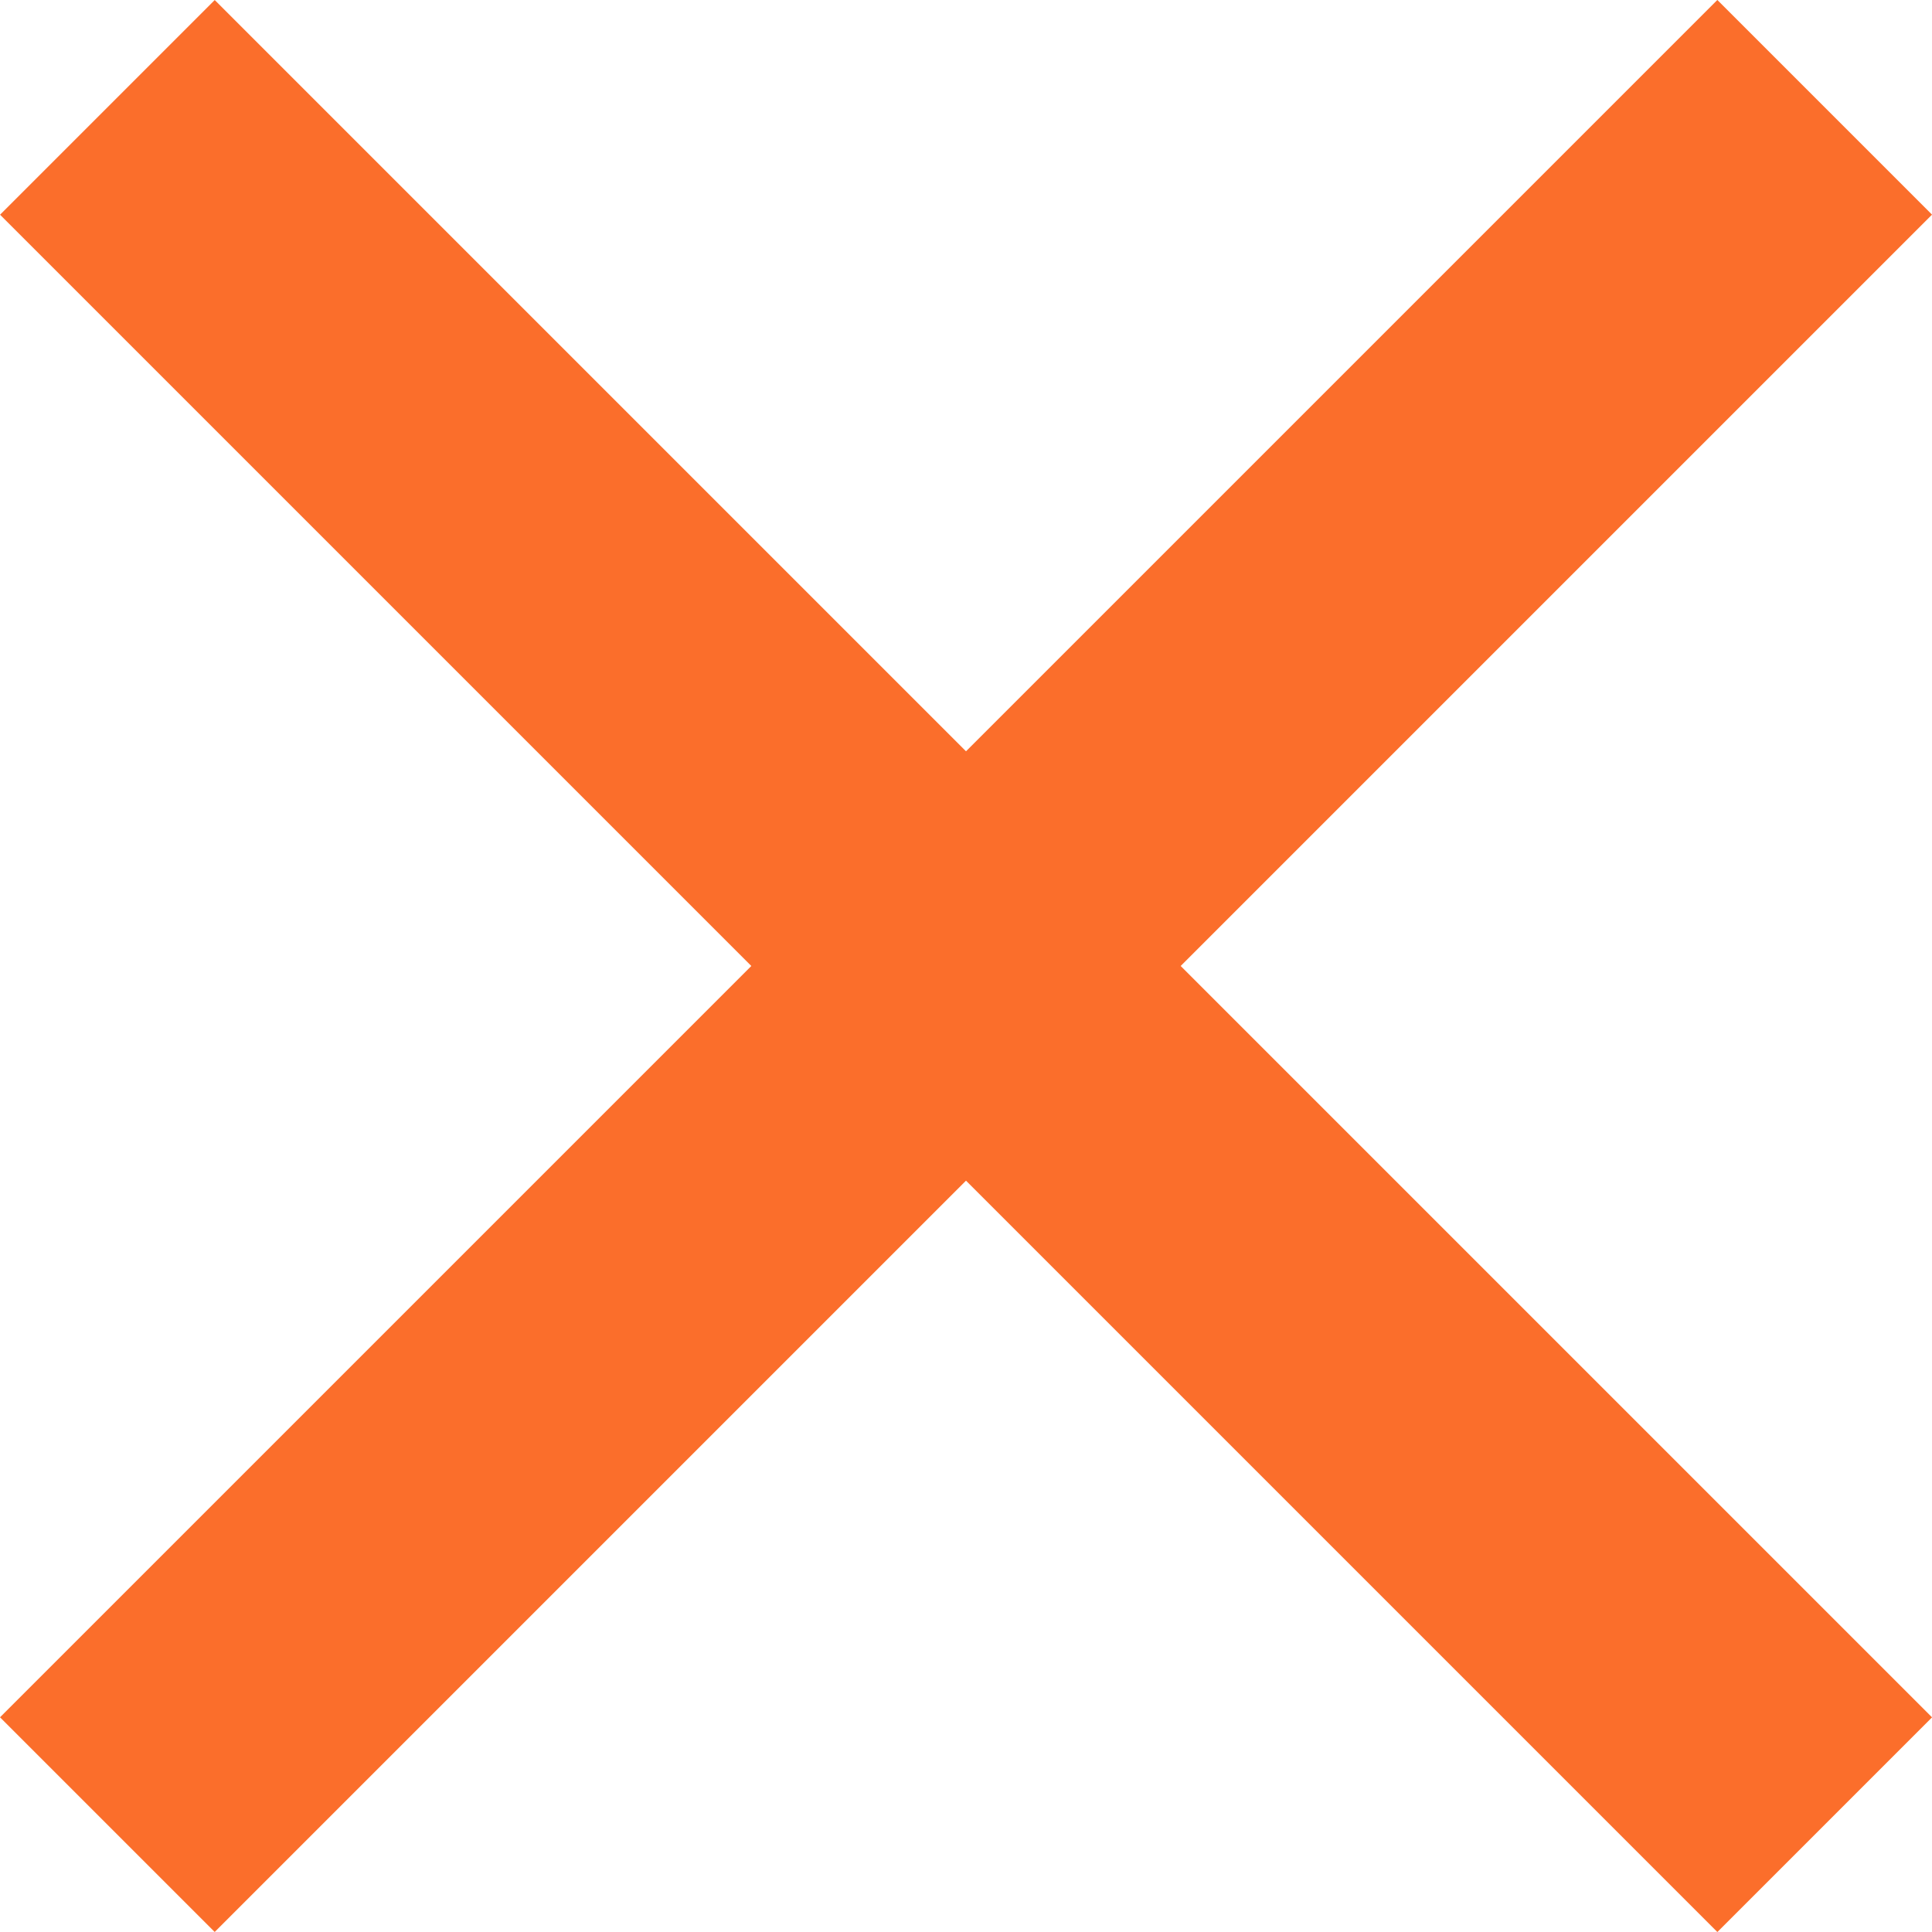
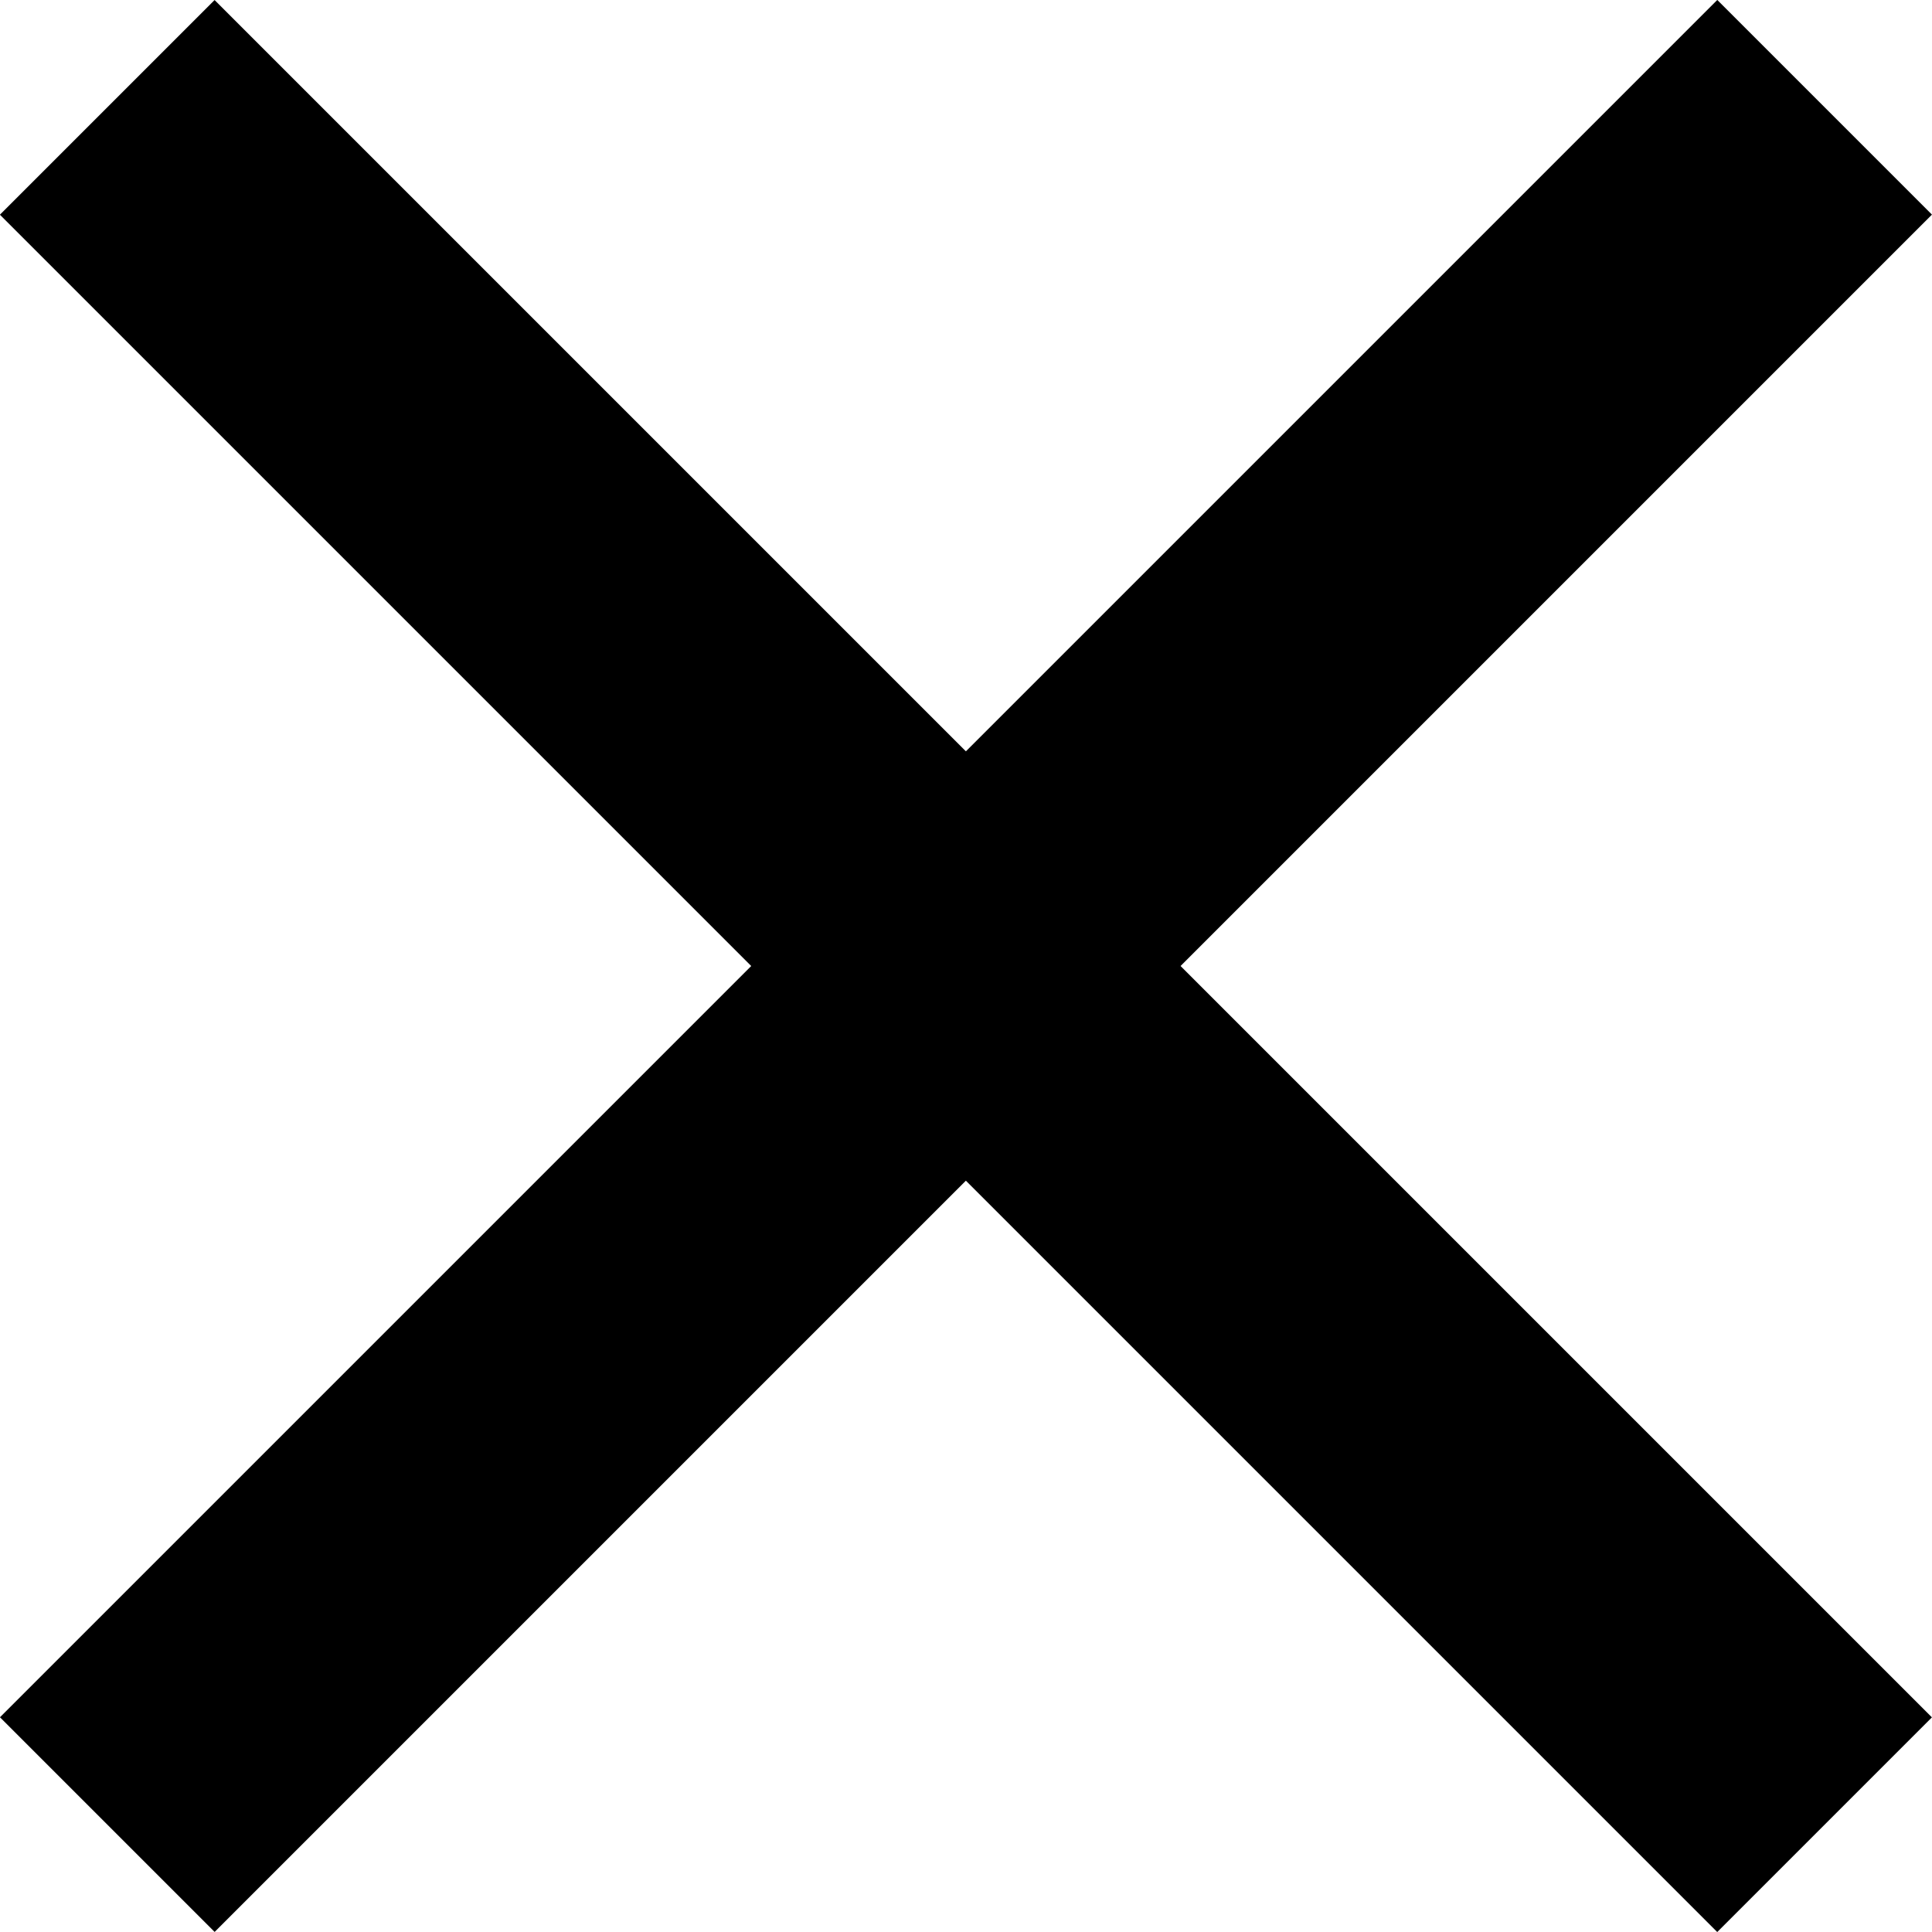
<svg xmlns="http://www.w3.org/2000/svg" width="14" height="14" viewBox="0 0 14 14" fill="none">
-   <rect x="1.556" y="0" width="17.599" height="2.2" transform="rotate(45 1.55566 0.00012207)" fill="#FB6E2B" />
-   <rect x="14.001" y="1.556" width="17.599" height="2.2" transform="rotate(135 14.0007 1.55554)" fill="#FB6E2B" />
+   <rect x="1.555" y="0" width="17.599" height="2.2" transform="rotate(45 1.55469 0.00012207)" fill="black" />
+   <rect x="14" y="1.556" width="17.599" height="2.2" transform="rotate(135 14 1.55554)" fill="black" />
</svg>
